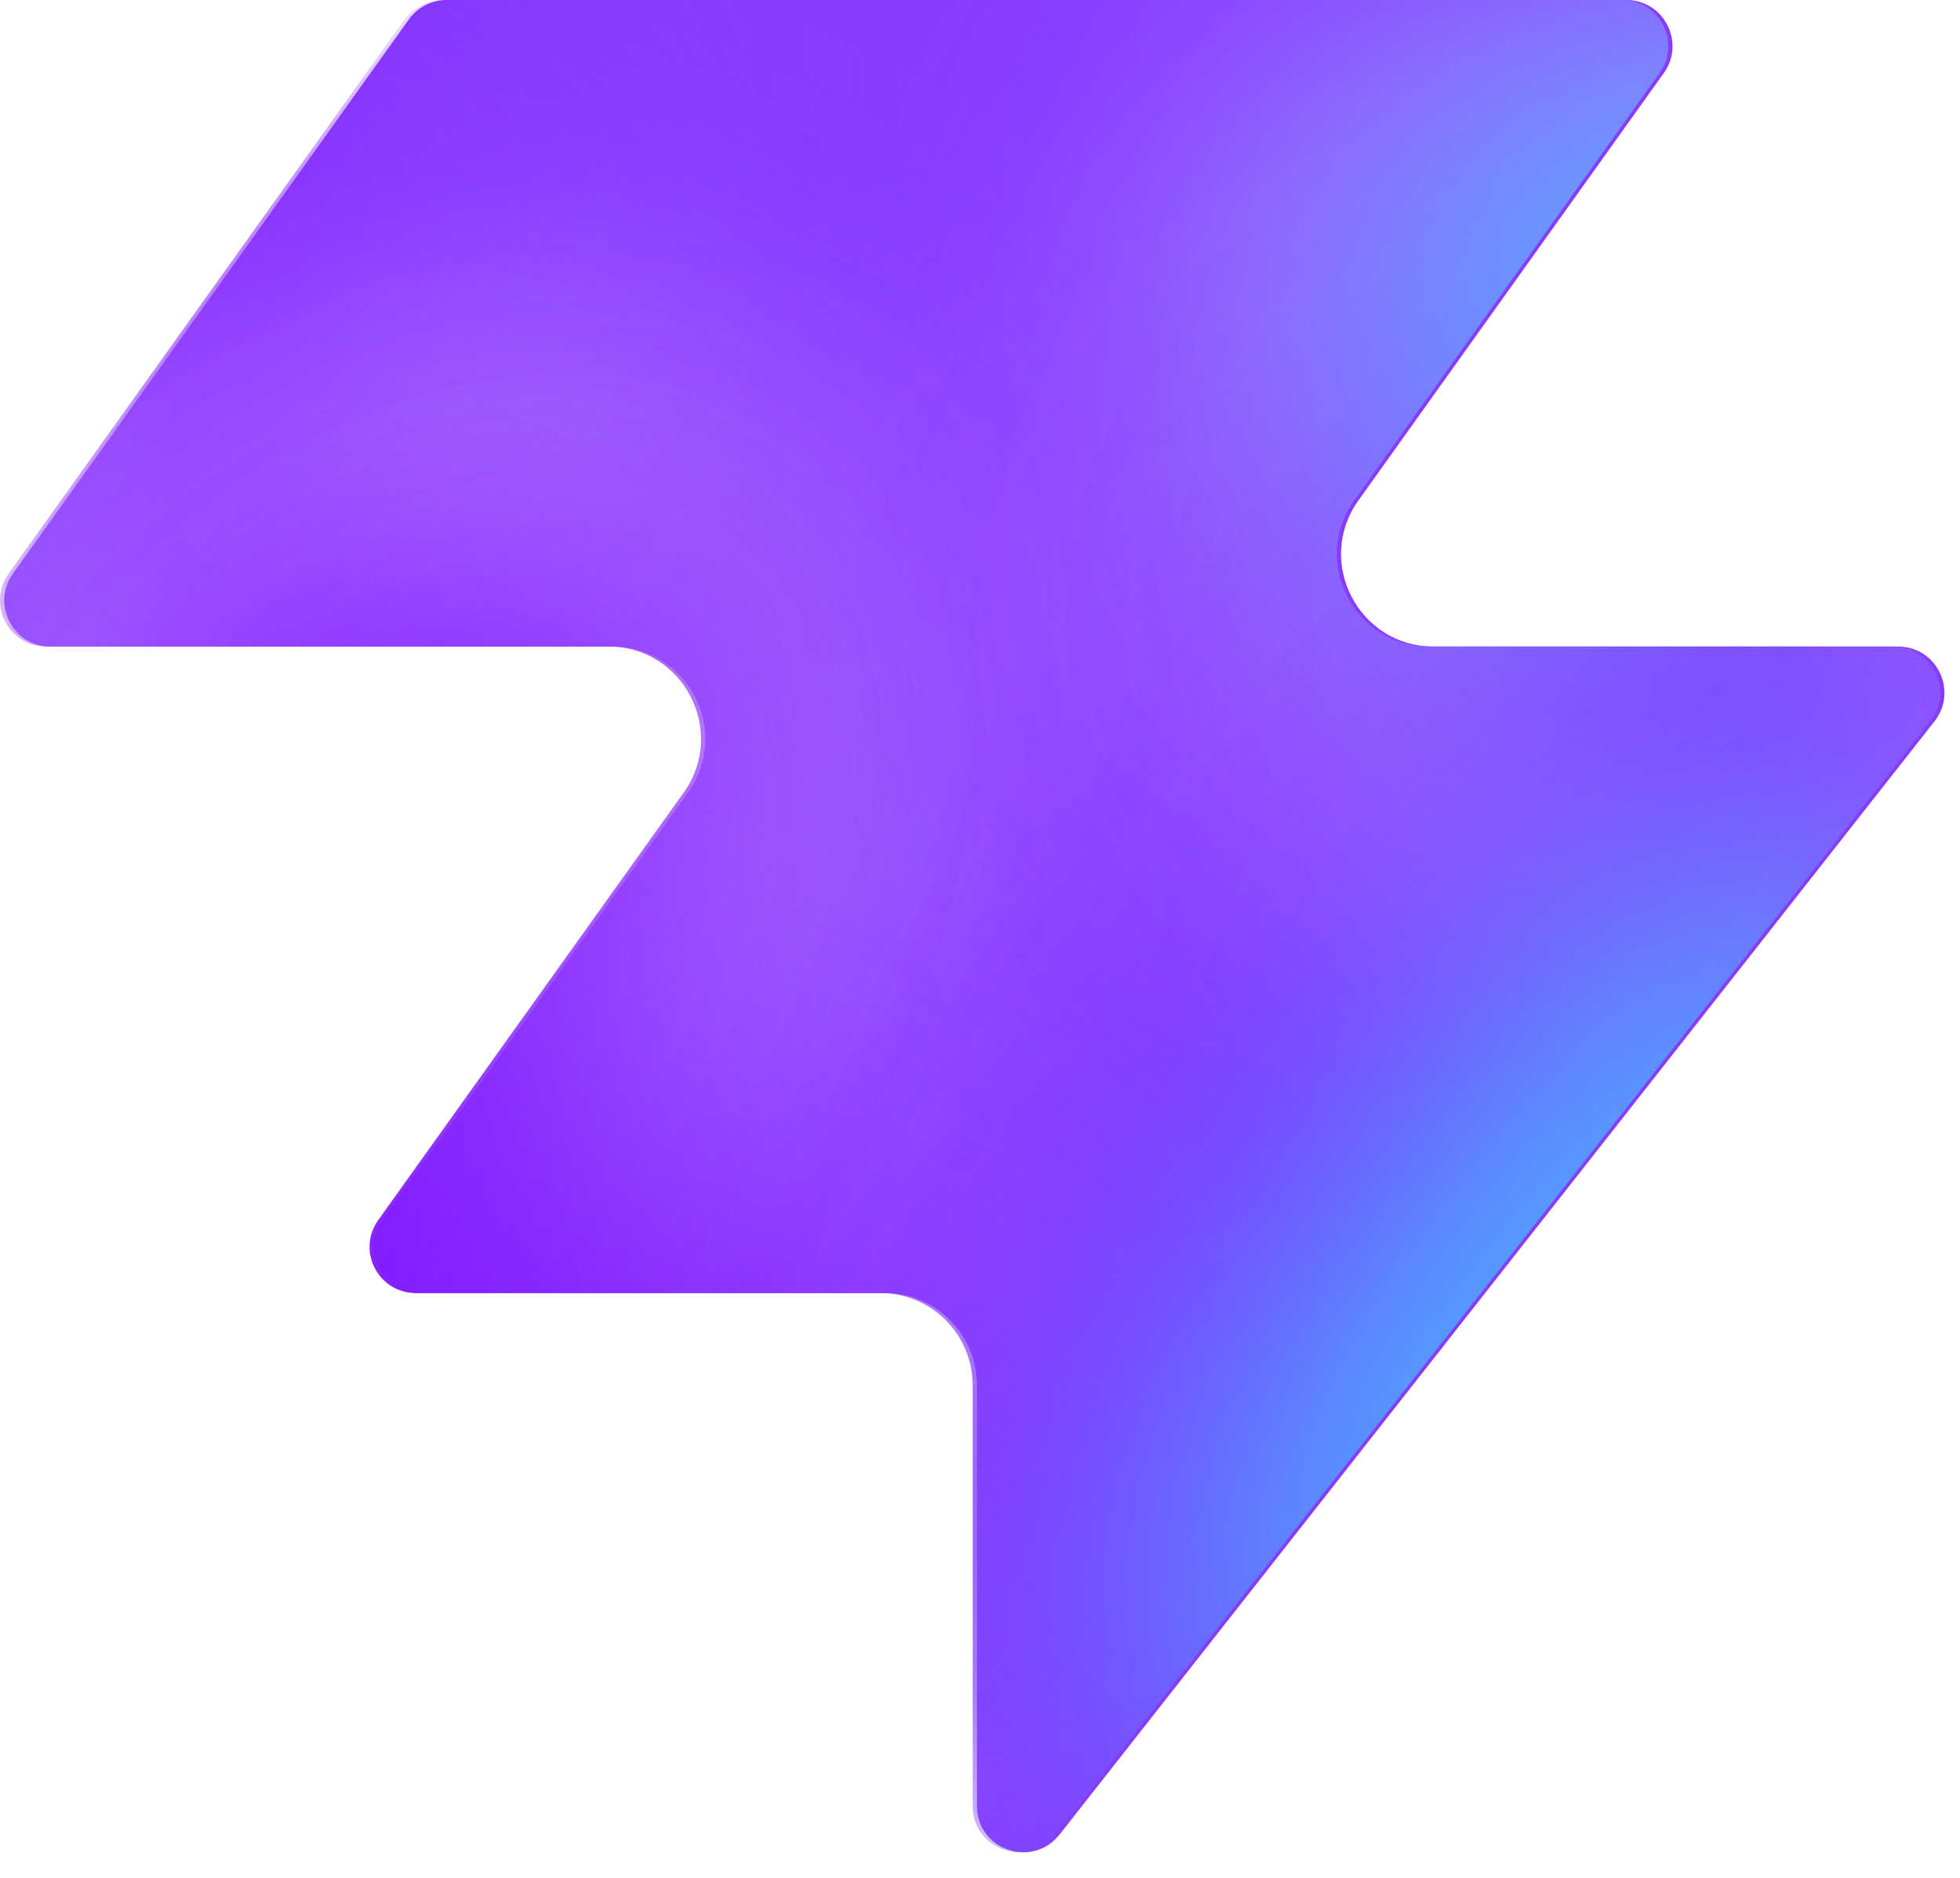
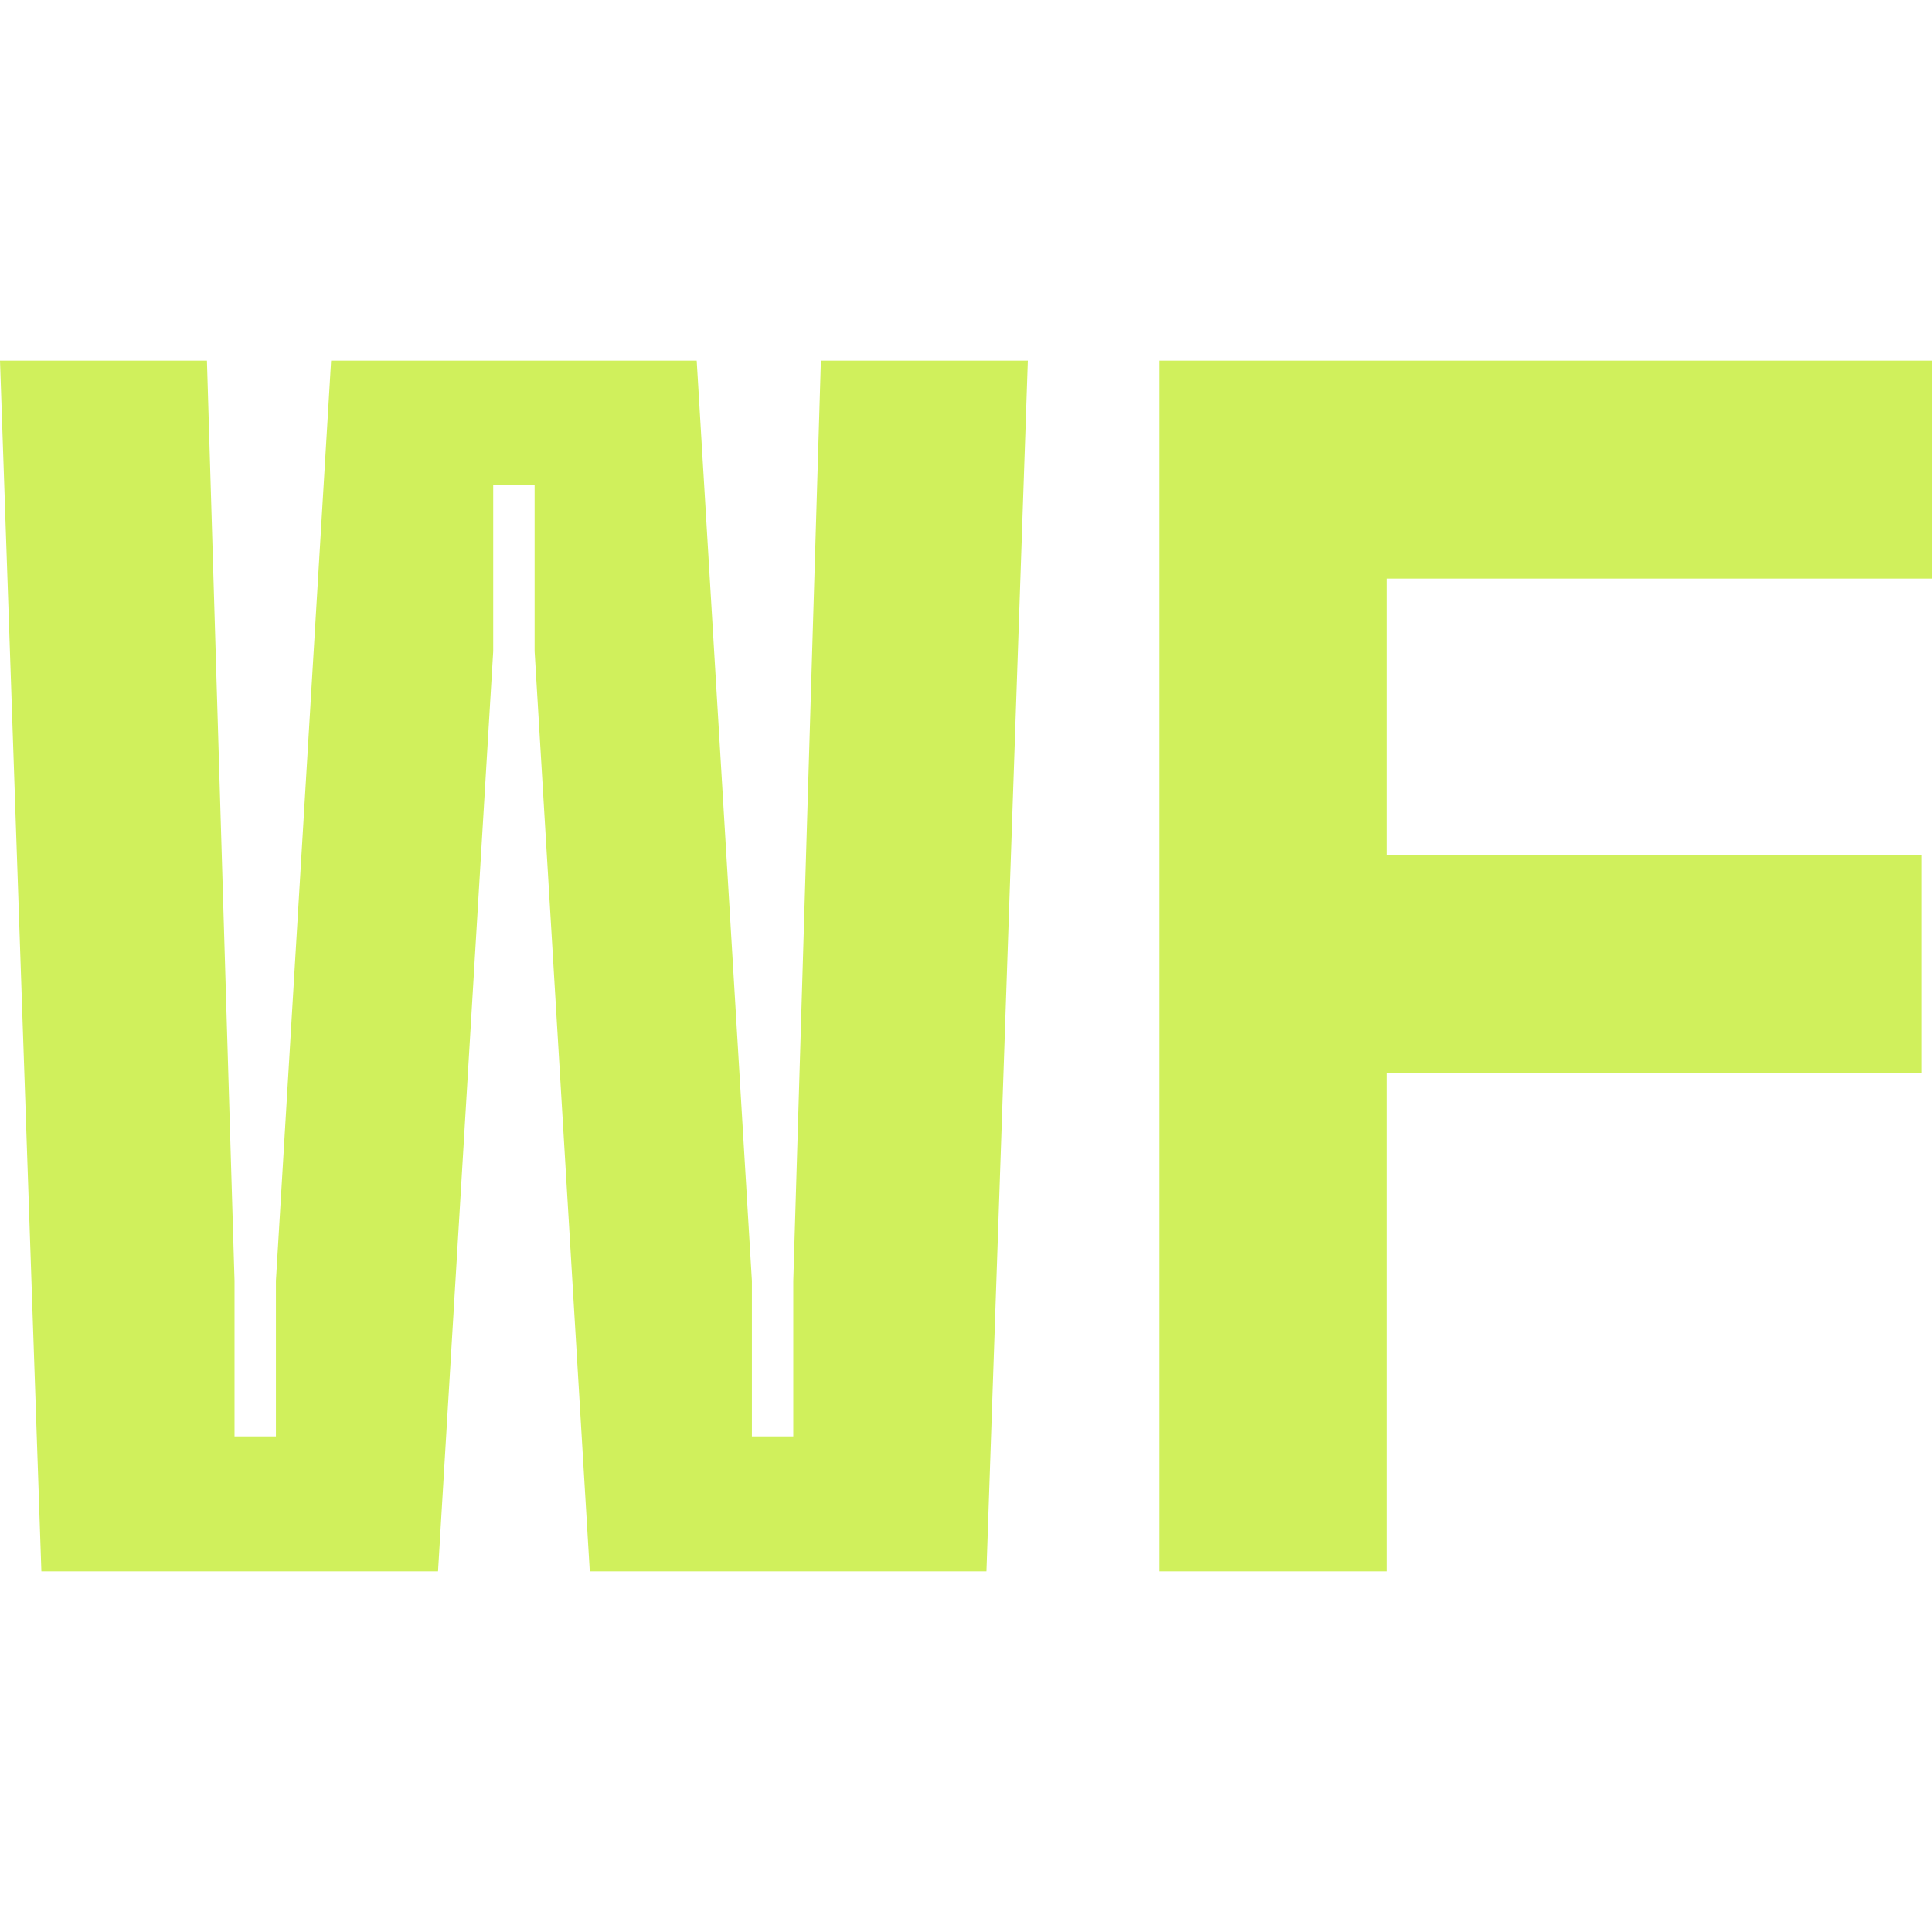
- <svg xmlns="http://www.w3.org/2000/svg" width="48" height="46" fill="none" viewBox="0 0 48 46">
-   <path fill="#863bff" d="M25.946 44.938c-.664.845-2.021.375-2.021-.698V33.937a2.26 2.26 0 0 0-2.262-2.262H10.287c-.92 0-1.456-1.04-.92-1.788l7.48-10.471c1.07-1.497 0-3.578-1.842-3.578H1.237c-.92 0-1.456-1.04-.92-1.788L10.013.474c.214-.297.556-.474.92-.474h28.894c.92 0 1.456 1.04.92 1.788l-7.48 10.471c-1.07 1.498 0 3.579 1.842 3.579h11.377c.943 0 1.473 1.088.89 1.83L25.947 44.94z" style="fill:#863bff;fill:color(display-p3 .525 .23 1);fill-opacity:1" />
-   <mask id="a" width="48" height="46" x="0" y="0" maskUnits="userSpaceOnUse" style="mask-type:alpha">
-     <path fill="#000" d="M25.842 44.938c-.664.844-2.021.375-2.021-.698V33.937a2.26 2.26 0 0 0-2.262-2.262H10.183c-.92 0-1.456-1.04-.92-1.788l7.48-10.471c1.07-1.498 0-3.579-1.842-3.579H1.133c-.92 0-1.456-1.04-.92-1.787L9.91.473c.214-.297.556-.474.92-.474h28.894c.92 0 1.456 1.04.92 1.788l-7.48 10.471c-1.07 1.498 0 3.578 1.842 3.578h11.377c.943 0 1.473 1.088.89 1.832L25.843 44.94z" style="fill:#000;fill-opacity:1" />
-   </mask>
-   <g mask="url(#a)">
-     <g filter="url(#b)">
-       <ellipse cx="5.508" cy="14.704" fill="#ede6ff" rx="5.508" ry="14.704" style="fill:#ede6ff;fill:color(display-p3 .927 .903 1);fill-opacity:1" transform="matrix(.00324 1 1 -.00324 -4.47 31.516)" />
-     </g>
-     <g filter="url(#c)">
-       <ellipse cx="10.399" cy="29.851" fill="#ede6ff" rx="10.399" ry="29.851" style="fill:#ede6ff;fill:color(display-p3 .927 .903 1);fill-opacity:1" transform="matrix(.00324 1 1 -.00324 -39.328 7.883)" />
-     </g>
-     <g filter="url(#d)">
-       <ellipse cx="5.508" cy="30.487" fill="#7e14ff" rx="5.508" ry="30.487" style="fill:#7e14ff;fill:color(display-p3 .492 .077 1);fill-opacity:1" transform="rotate(89.814 -25.913 -14.639)scale(1 -1)" />
-     </g>
-     <g filter="url(#e)">
-       <ellipse cx="5.508" cy="30.599" fill="#7e14ff" rx="5.508" ry="30.599" style="fill:#7e14ff;fill:color(display-p3 .492 .077 1);fill-opacity:1" transform="rotate(89.814 -32.644 -3.334)scale(1 -1)" />
-     </g>
-     <g filter="url(#f)">
-       <ellipse cx="5.508" cy="30.599" fill="#7e14ff" rx="5.508" ry="30.599" style="fill:#7e14ff;fill:color(display-p3 .492 .077 1);fill-opacity:1" transform="matrix(.00324 1 1 -.00324 -34.34 30.47)" />
-     </g>
-     <g filter="url(#g)">
-       <ellipse cx="14.072" cy="22.078" fill="#ede6ff" rx="14.072" ry="22.078" style="fill:#ede6ff;fill:color(display-p3 .927 .903 1);fill-opacity:1" transform="rotate(93.35 24.506 48.493)scale(-1 1)" />
-     </g>
-     <g filter="url(#h)">
-       <ellipse cx="3.47" cy="21.501" fill="#7e14ff" rx="3.47" ry="21.501" style="fill:#7e14ff;fill:color(display-p3 .492 .077 1);fill-opacity:1" transform="rotate(89.009 28.708 47.59)scale(-1 1)" />
-     </g>
-     <g filter="url(#i)">
-       <ellipse cx="3.47" cy="21.501" fill="#7e14ff" rx="3.47" ry="21.501" style="fill:#7e14ff;fill:color(display-p3 .492 .077 1);fill-opacity:1" transform="rotate(89.009 28.708 47.59)scale(-1 1)" />
-     </g>
-     <g filter="url(#j)">
-       <ellipse cx=".387" cy="8.972" fill="#7e14ff" rx="4.407" ry="29.108" style="fill:#7e14ff;fill:color(display-p3 .492 .077 1);fill-opacity:1" transform="rotate(39.51 .387 8.972)" />
-     </g>
-     <g filter="url(#k)">
-       <ellipse cx="47.523" cy="-6.092" fill="#7e14ff" rx="4.407" ry="29.108" style="fill:#7e14ff;fill:color(display-p3 .492 .077 1);fill-opacity:1" transform="rotate(37.892 47.523 -6.092)" />
-     </g>
-     <g filter="url(#l)">
-       <ellipse cx="41.412" cy="6.333" fill="#47bfff" rx="5.971" ry="9.665" style="fill:#47bfff;fill:color(display-p3 .28 .748 1);fill-opacity:1" transform="rotate(37.892 41.412 6.333)" />
-     </g>
-     <g filter="url(#m)">
-       <ellipse cx="-1.879" cy="38.332" fill="#7e14ff" rx="4.407" ry="29.108" style="fill:#7e14ff;fill:color(display-p3 .492 .077 1);fill-opacity:1" transform="rotate(37.892 -1.88 38.332)" />
-     </g>
-     <g filter="url(#n)">
-       <ellipse cx="-1.879" cy="38.332" fill="#7e14ff" rx="4.407" ry="29.108" style="fill:#7e14ff;fill:color(display-p3 .492 .077 1);fill-opacity:1" transform="rotate(37.892 -1.88 38.332)" />
-     </g>
-     <g filter="url(#o)">
-       <ellipse cx="35.651" cy="29.907" fill="#7e14ff" rx="4.407" ry="29.108" style="fill:#7e14ff;fill:color(display-p3 .492 .077 1);fill-opacity:1" transform="rotate(37.892 35.651 29.907)" />
-     </g>
-     <g filter="url(#p)">
-       <ellipse cx="38.418" cy="32.4" fill="#47bfff" rx="5.971" ry="15.297" style="fill:#47bfff;fill:color(display-p3 .28 .748 1);fill-opacity:1" transform="rotate(37.892 38.418 32.4)" />
-     </g>
-   </g>
-   <defs>
-     <filter id="b" width="60.045" height="41.654" x="-19.77" y="16.149" color-interpolation-filters="sRGB" filterUnits="userSpaceOnUse">
-       <feFlood flood-opacity="0" result="BackgroundImageFix" />
-       <feBlend in="SourceGraphic" in2="BackgroundImageFix" result="shape" />
-       <feGaussianBlur result="effect1_foregroundBlur_2002_17158" stdDeviation="7.659" />
-     </filter>
-     <filter id="c" width="90.34" height="51.437" x="-54.613" y="-7.533" color-interpolation-filters="sRGB" filterUnits="userSpaceOnUse">
-       <feFlood flood-opacity="0" result="BackgroundImageFix" />
-       <feBlend in="SourceGraphic" in2="BackgroundImageFix" result="shape" />
-       <feGaussianBlur result="effect1_foregroundBlur_2002_17158" stdDeviation="7.659" />
-     </filter>
-     <filter id="d" width="79.355" height="29.4" x="-49.64" y="2.03" color-interpolation-filters="sRGB" filterUnits="userSpaceOnUse">
-       <feFlood flood-opacity="0" result="BackgroundImageFix" />
-       <feBlend in="SourceGraphic" in2="BackgroundImageFix" result="shape" />
-       <feGaussianBlur result="effect1_foregroundBlur_2002_17158" stdDeviation="4.596" />
-     </filter>
-     <filter id="e" width="79.579" height="29.4" x="-45.045" y="20.029" color-interpolation-filters="sRGB" filterUnits="userSpaceOnUse">
-       <feFlood flood-opacity="0" result="BackgroundImageFix" />
-       <feBlend in="SourceGraphic" in2="BackgroundImageFix" result="shape" />
-       <feGaussianBlur result="effect1_foregroundBlur_2002_17158" stdDeviation="4.596" />
-     </filter>
-     <filter id="f" width="79.579" height="29.4" x="-43.513" y="21.178" color-interpolation-filters="sRGB" filterUnits="userSpaceOnUse">
-       <feFlood flood-opacity="0" result="BackgroundImageFix" />
-       <feBlend in="SourceGraphic" in2="BackgroundImageFix" result="shape" />
-       <feGaussianBlur result="effect1_foregroundBlur_2002_17158" stdDeviation="4.596" />
-     </filter>
-     <filter id="g" width="74.749" height="58.852" x="15.756" y="-17.901" color-interpolation-filters="sRGB" filterUnits="userSpaceOnUse">
-       <feFlood flood-opacity="0" result="BackgroundImageFix" />
-       <feBlend in="SourceGraphic" in2="BackgroundImageFix" result="shape" />
-       <feGaussianBlur result="effect1_foregroundBlur_2002_17158" stdDeviation="7.659" />
-     </filter>
-     <filter id="h" width="61.377" height="25.362" x="23.548" y="2.284" color-interpolation-filters="sRGB" filterUnits="userSpaceOnUse">
-       <feFlood flood-opacity="0" result="BackgroundImageFix" />
-       <feBlend in="SourceGraphic" in2="BackgroundImageFix" result="shape" />
-       <feGaussianBlur result="effect1_foregroundBlur_2002_17158" stdDeviation="4.596" />
-     </filter>
-     <filter id="i" width="61.377" height="25.362" x="23.548" y="2.284" color-interpolation-filters="sRGB" filterUnits="userSpaceOnUse">
-       <feFlood flood-opacity="0" result="BackgroundImageFix" />
-       <feBlend in="SourceGraphic" in2="BackgroundImageFix" result="shape" />
-       <feGaussianBlur result="effect1_foregroundBlur_2002_17158" stdDeviation="4.596" />
-     </filter>
-     <filter id="j" width="56.045" height="63.649" x="-27.636" y="-22.853" color-interpolation-filters="sRGB" filterUnits="userSpaceOnUse">
-       <feFlood flood-opacity="0" result="BackgroundImageFix" />
-       <feBlend in="SourceGraphic" in2="BackgroundImageFix" result="shape" />
-       <feGaussianBlur result="effect1_foregroundBlur_2002_17158" stdDeviation="4.596" />
-     </filter>
-     <filter id="k" width="54.814" height="64.646" x="20.116" y="-38.415" color-interpolation-filters="sRGB" filterUnits="userSpaceOnUse">
-       <feFlood flood-opacity="0" result="BackgroundImageFix" />
-       <feBlend in="SourceGraphic" in2="BackgroundImageFix" result="shape" />
-       <feGaussianBlur result="effect1_foregroundBlur_2002_17158" stdDeviation="4.596" />
-     </filter>
-     <filter id="l" width="33.541" height="35.313" x="24.641" y="-11.323" color-interpolation-filters="sRGB" filterUnits="userSpaceOnUse">
-       <feFlood flood-opacity="0" result="BackgroundImageFix" />
-       <feBlend in="SourceGraphic" in2="BackgroundImageFix" result="shape" />
-       <feGaussianBlur result="effect1_foregroundBlur_2002_17158" stdDeviation="4.596" />
-     </filter>
-     <filter id="m" width="54.814" height="64.646" x="-29.286" y="6.009" color-interpolation-filters="sRGB" filterUnits="userSpaceOnUse">
-       <feFlood flood-opacity="0" result="BackgroundImageFix" />
-       <feBlend in="SourceGraphic" in2="BackgroundImageFix" result="shape" />
-       <feGaussianBlur result="effect1_foregroundBlur_2002_17158" stdDeviation="4.596" />
-     </filter>
-     <filter id="n" width="54.814" height="64.646" x="-29.286" y="6.009" color-interpolation-filters="sRGB" filterUnits="userSpaceOnUse">
-       <feFlood flood-opacity="0" result="BackgroundImageFix" />
-       <feBlend in="SourceGraphic" in2="BackgroundImageFix" result="shape" />
-       <feGaussianBlur result="effect1_foregroundBlur_2002_17158" stdDeviation="4.596" />
-     </filter>
-     <filter id="o" width="54.814" height="64.646" x="8.244" y="-2.416" color-interpolation-filters="sRGB" filterUnits="userSpaceOnUse">
-       <feFlood flood-opacity="0" result="BackgroundImageFix" />
-       <feBlend in="SourceGraphic" in2="BackgroundImageFix" result="shape" />
-       <feGaussianBlur result="effect1_foregroundBlur_2002_17158" stdDeviation="4.596" />
-     </filter>
-     <filter id="p" width="39.409" height="43.623" x="18.713" y="10.588" color-interpolation-filters="sRGB" filterUnits="userSpaceOnUse">
-       <feFlood flood-opacity="0" result="BackgroundImageFix" />
-       <feBlend in="SourceGraphic" in2="BackgroundImageFix" result="shape" />
-       <feGaussianBlur result="effect1_foregroundBlur_2002_17158" stdDeviation="4.596" />
-     </filter>
-   </defs>
+ <svg xmlns="http://www.w3.org/2000/svg" width="150" height="150" viewBox="0 0 150 150" fill="none">
+   <path d="M3.213 122L0 28H16.067L18.209 99.44V111.526H21.423V99.44L25.707 28H54.092L58.377 99.44V111.526H61.59V99.44L63.733 28H79.8L76.586 122H45.791L41.507 50.56V37.669H38.293V50.56L34.009 122H3.213Z" fill="#D0F05C" />
+   <path d="M90.016 122V28H150V44.92H107.69V66.406H149.197V83.326H107.69V122H90.016Z" fill="#D0F05C" />
</svg>
